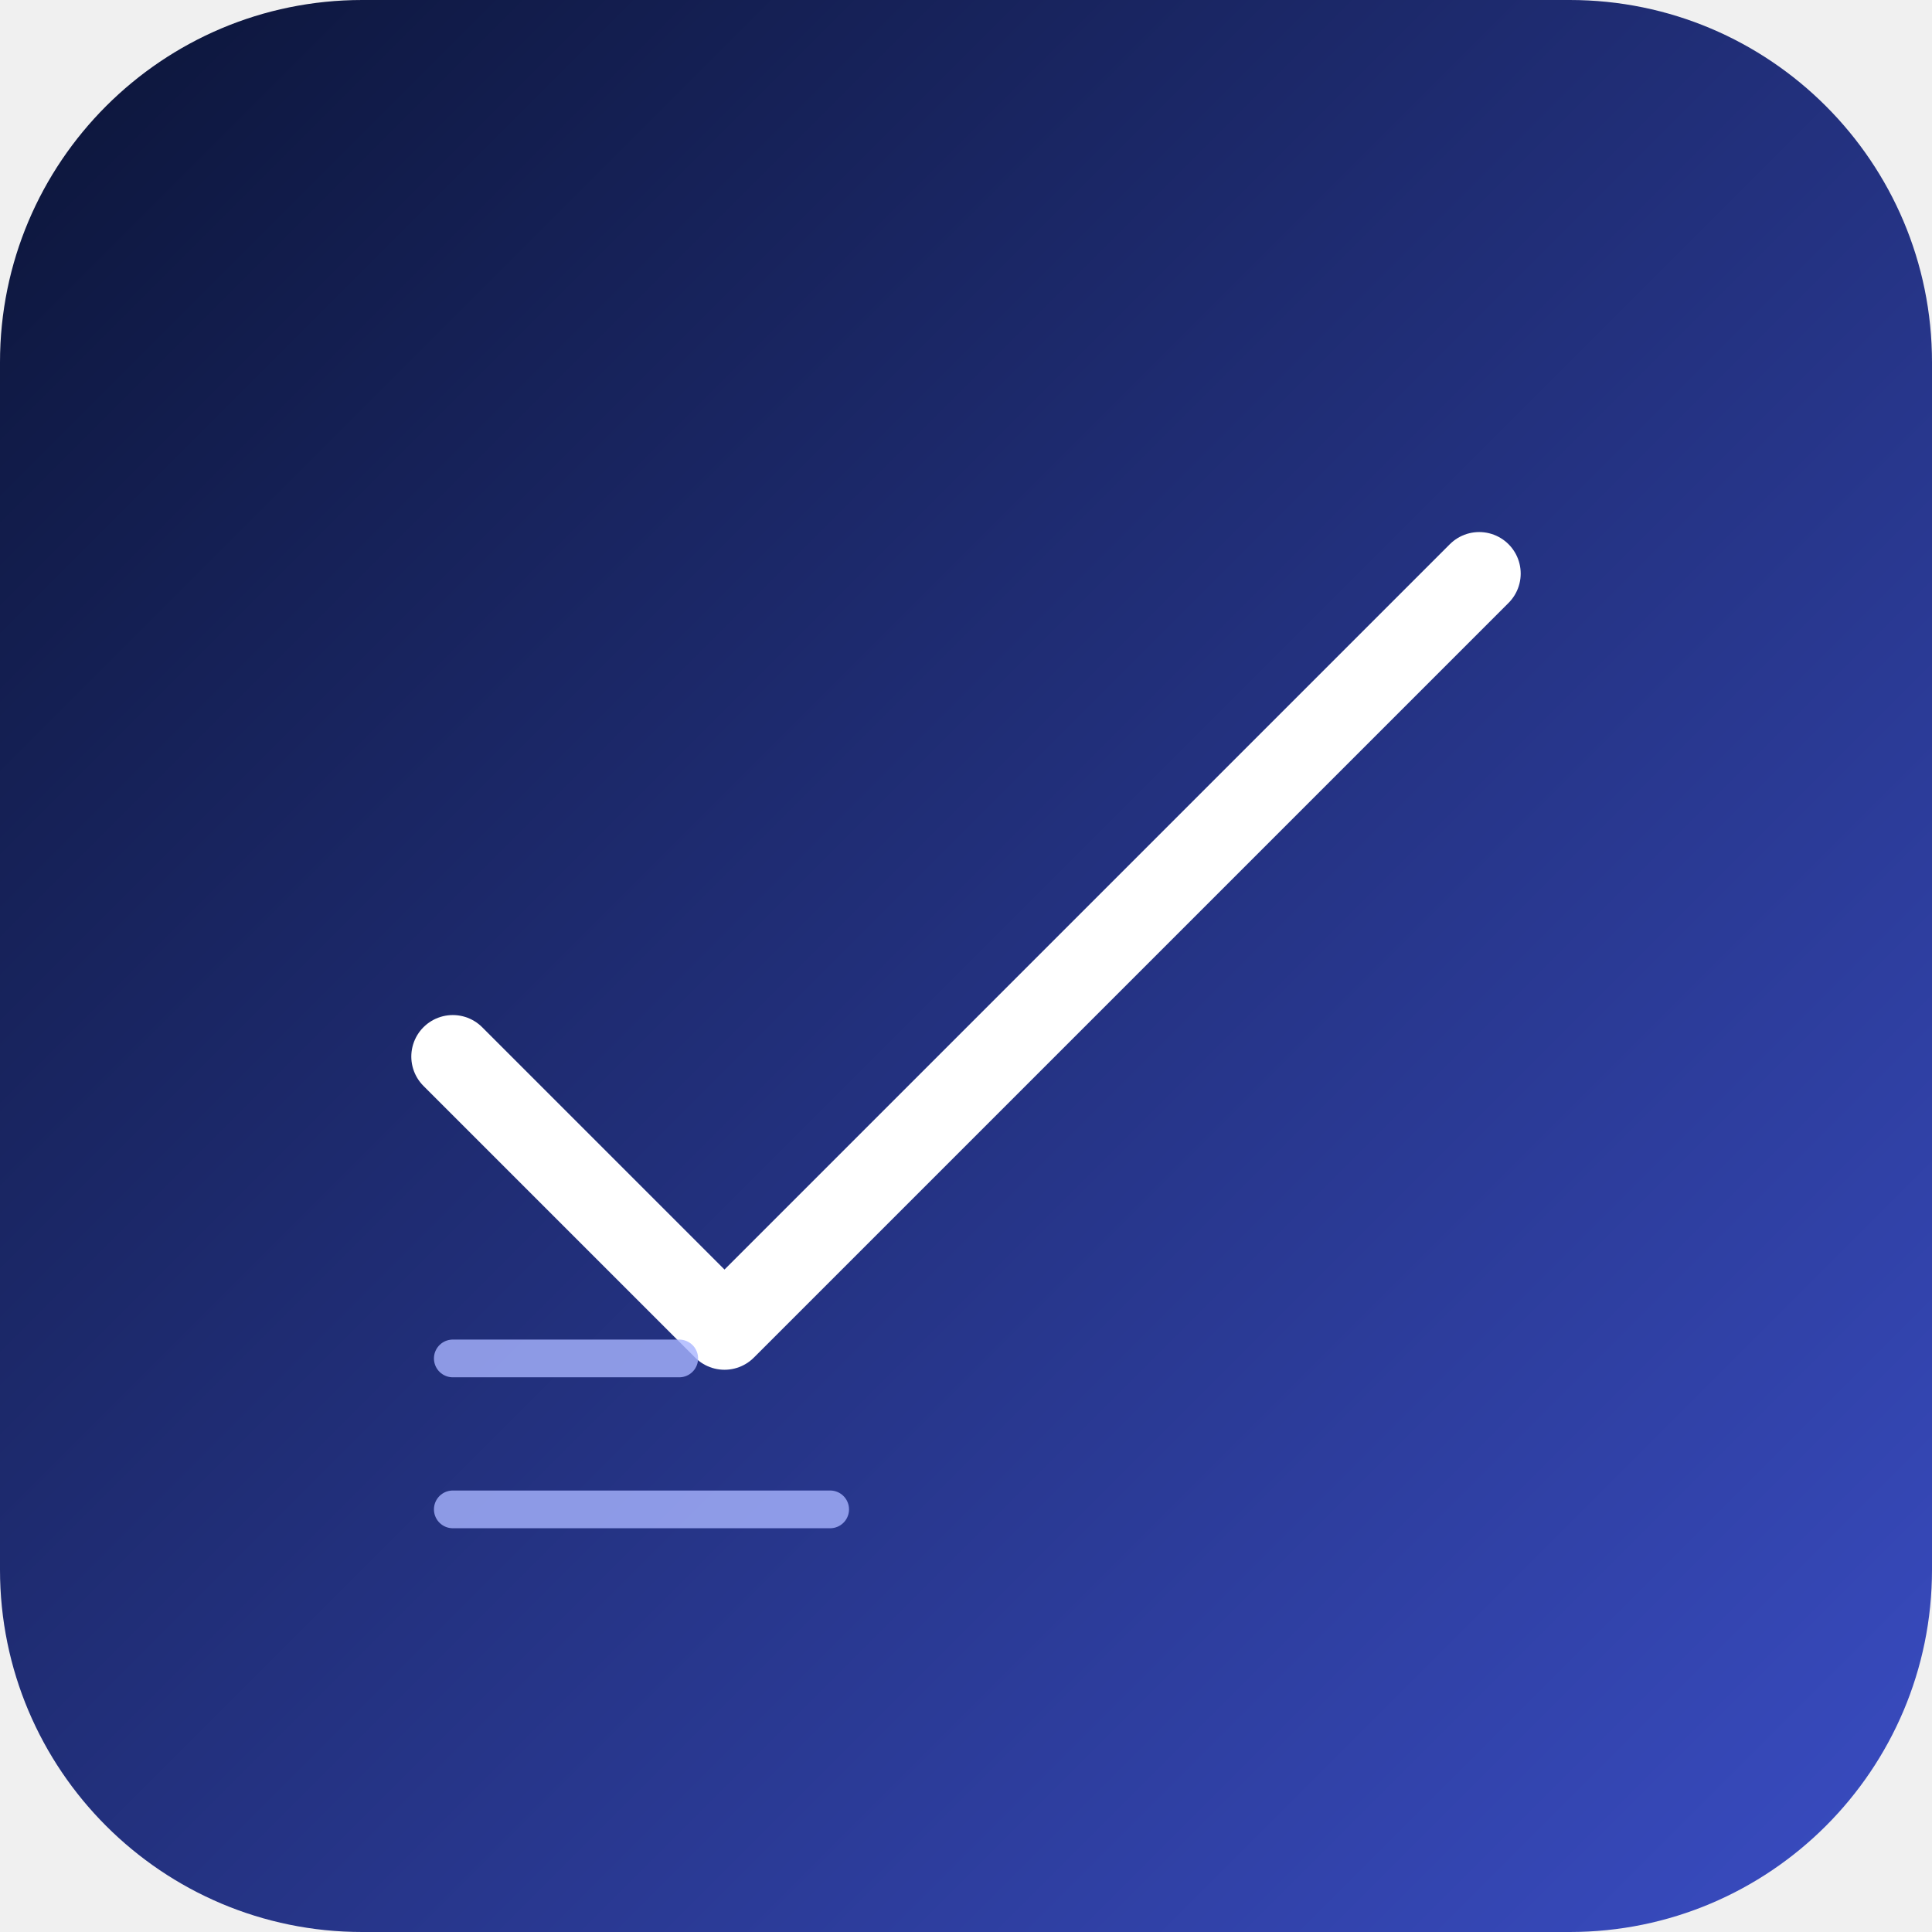
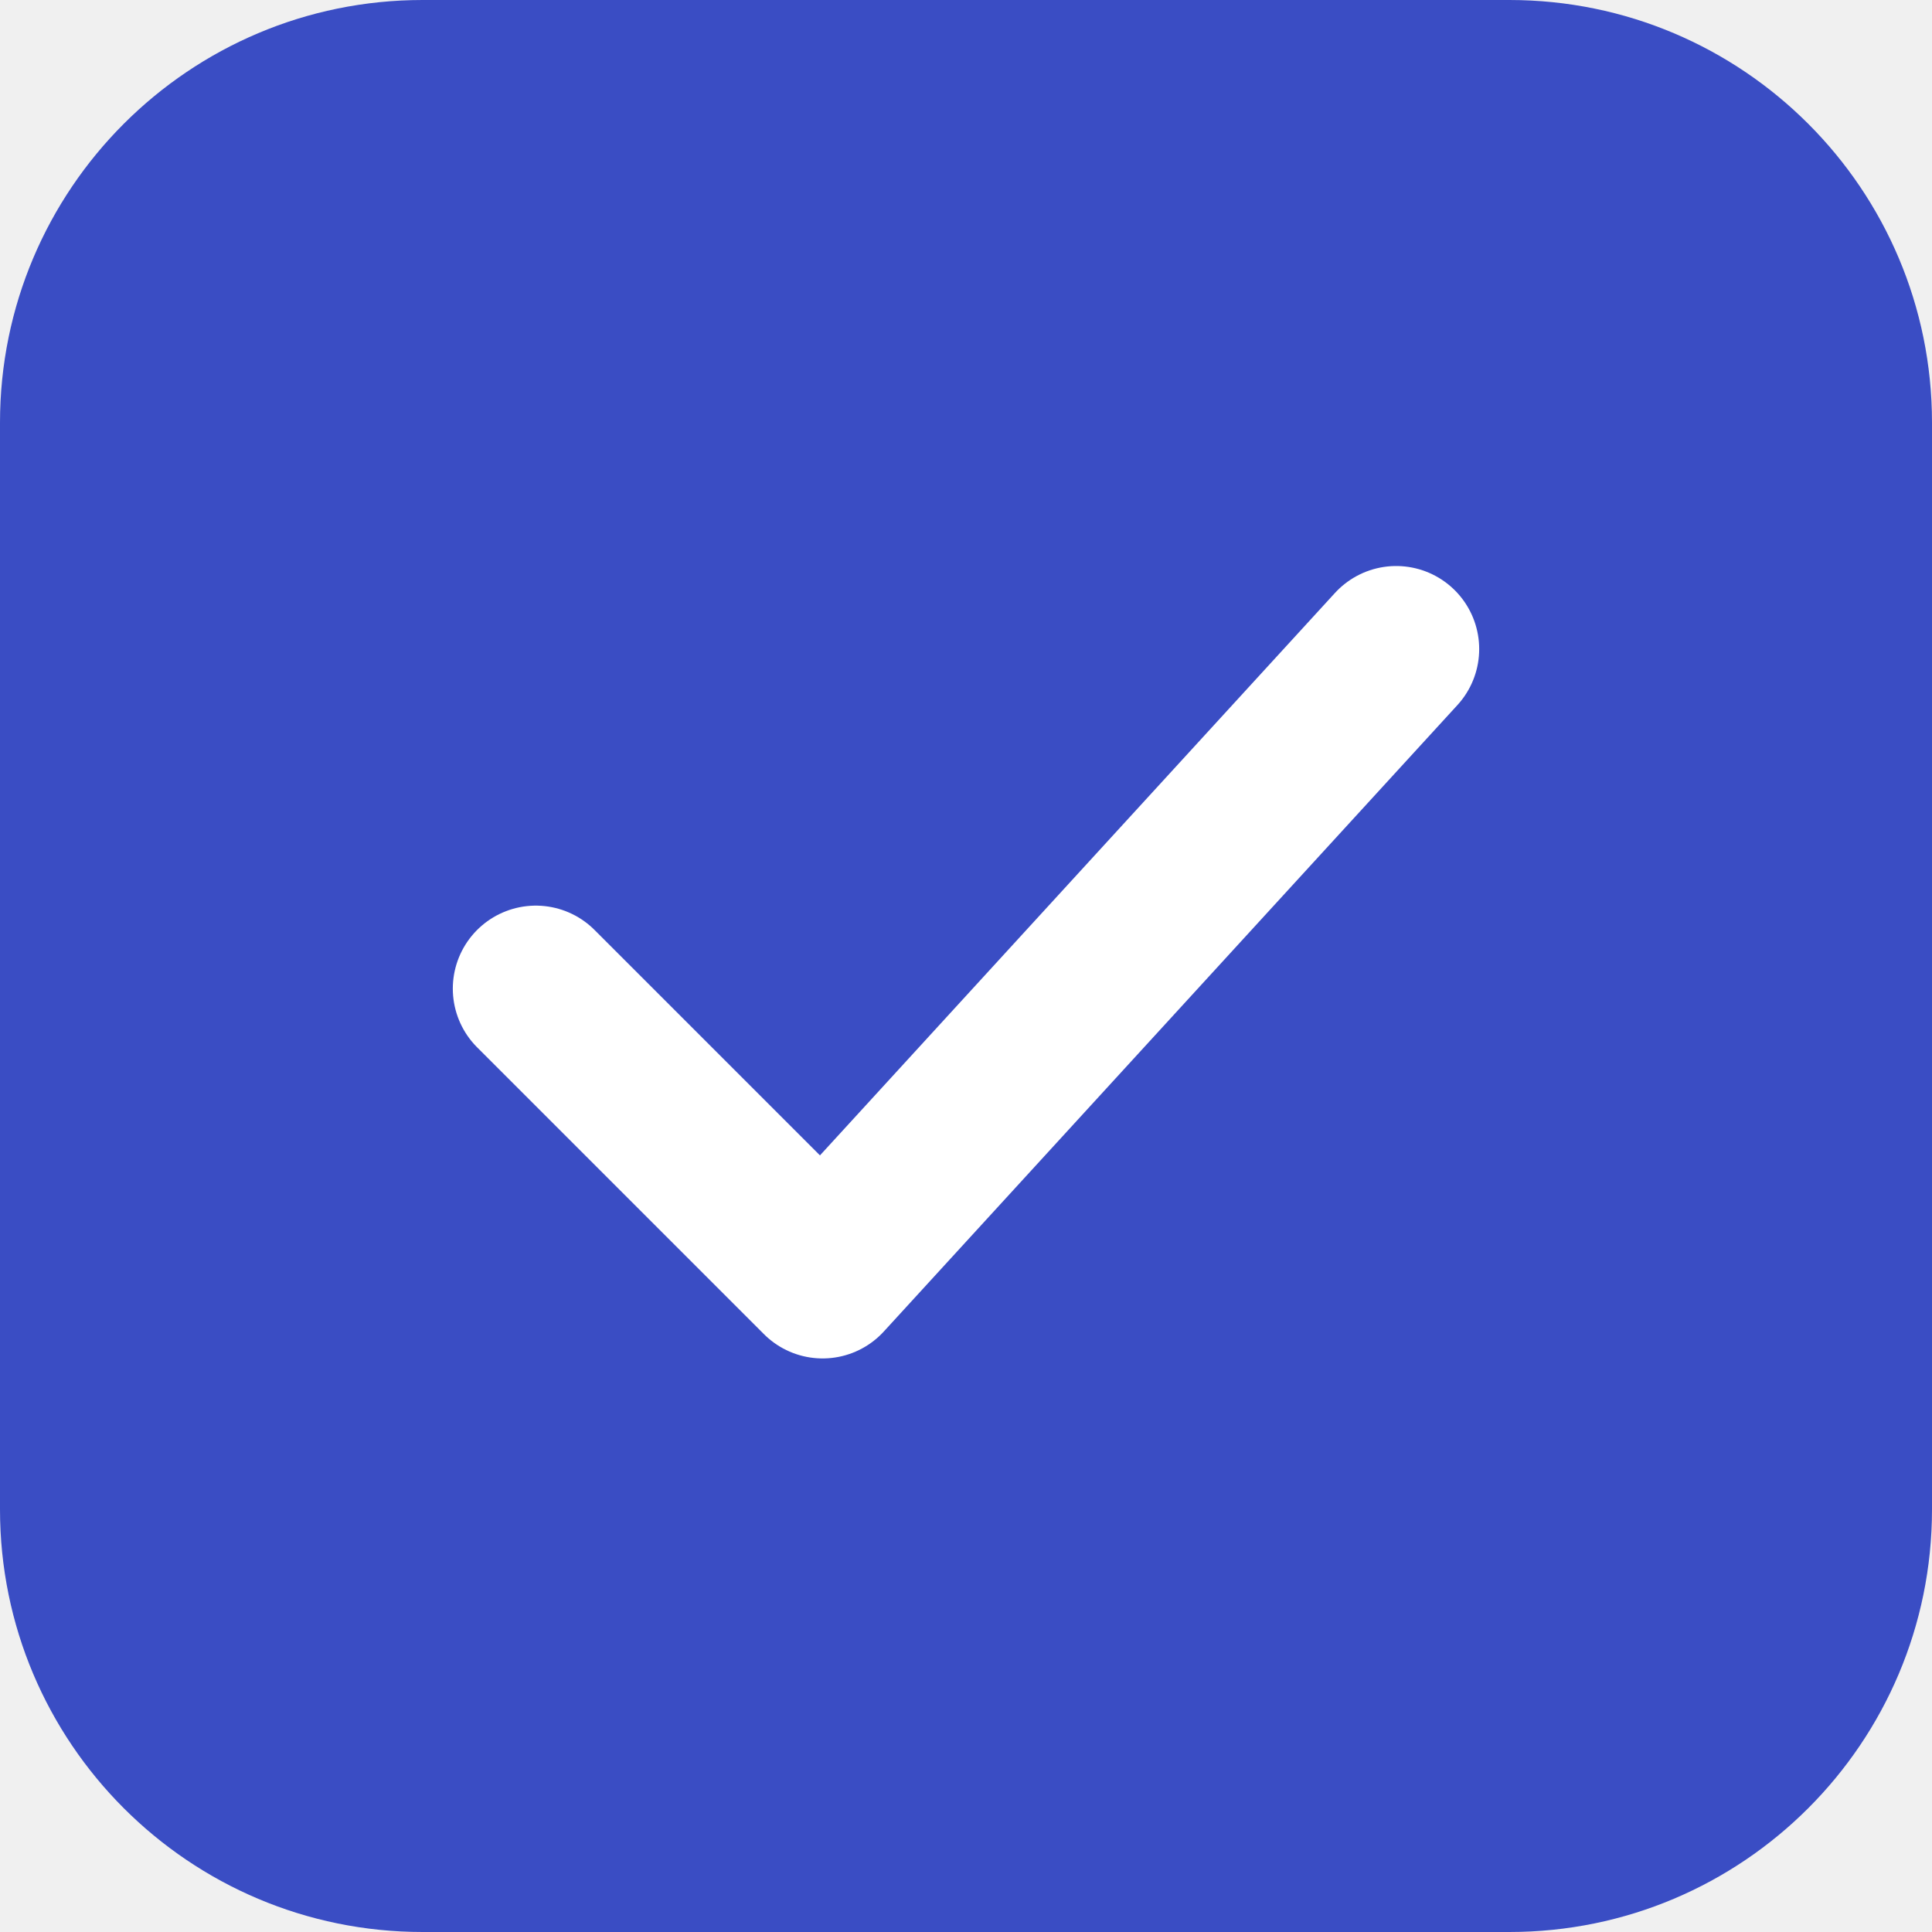
- <svg xmlns="http://www.w3.org/2000/svg" viewBox="0 0 512 512">
-   <defs>
-     <linearGradient id="g" x1="0" y1="0" x2="1" y2="1">
-       <stop offset="0%" stop-color="#0b1437" />
-       <stop offset="100%" stop-color="#3a4dc4" />
-     </linearGradient>
-   </defs>
-   <rect width="512" height="512" rx="96" fill="url(#g)" />
-   <g fill="none" stroke="#ffffff" stroke-width="22" stroke-linecap="round" stroke-linejoin="round">
-     <path d="M120 280 l72 72 l200 -200" />
-   </g>
-   <g fill="none" stroke="#a8b4ff" stroke-width="10" stroke-linecap="round" opacity="0.8">
-     <path d="M120 360 h60 M120 400 h100" />
-   </g>
+ <svg xmlns="http://www.w3.org/2000/svg" viewBox="0 0 512 512" role="img" aria-label="Mental Maths Practice">
+   <rect width="512" height="512" rx="112" fill="#3a4dc4" />
+   <path d="M142 262l76 76 152-166" fill="none" stroke="#ffffff" stroke-width="44" stroke-linecap="round" stroke-linejoin="round" />
</svg>
